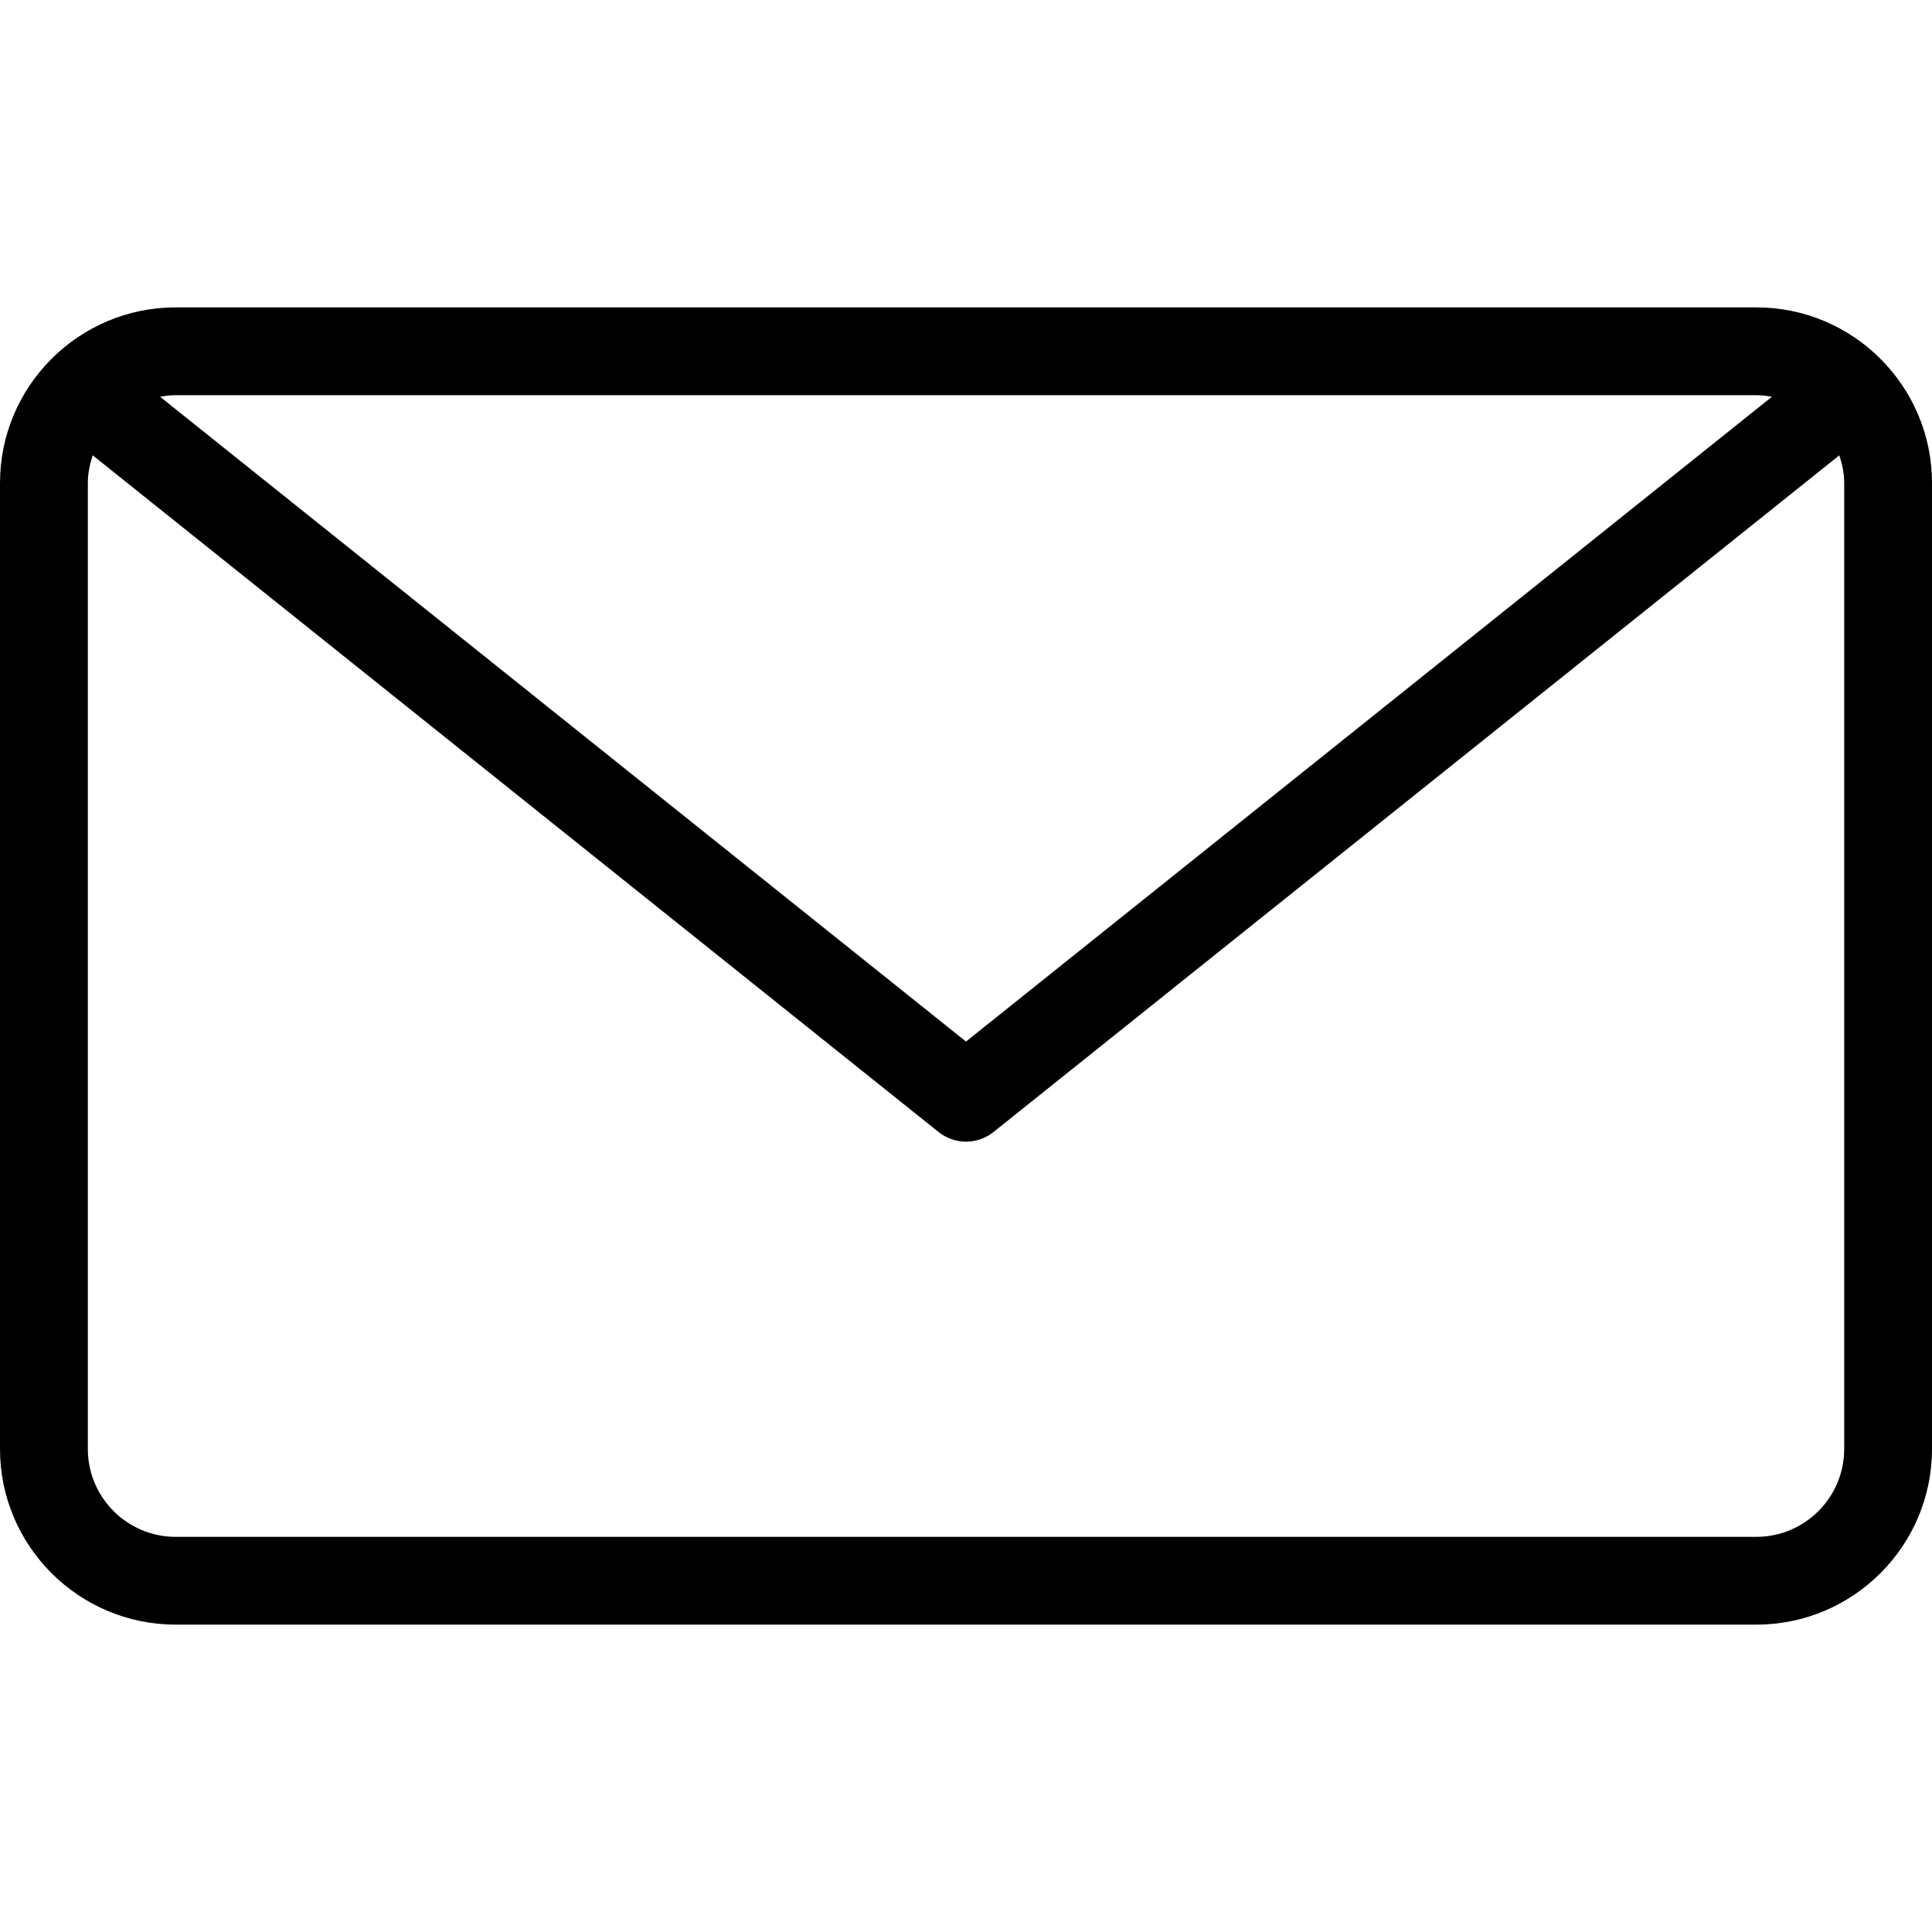
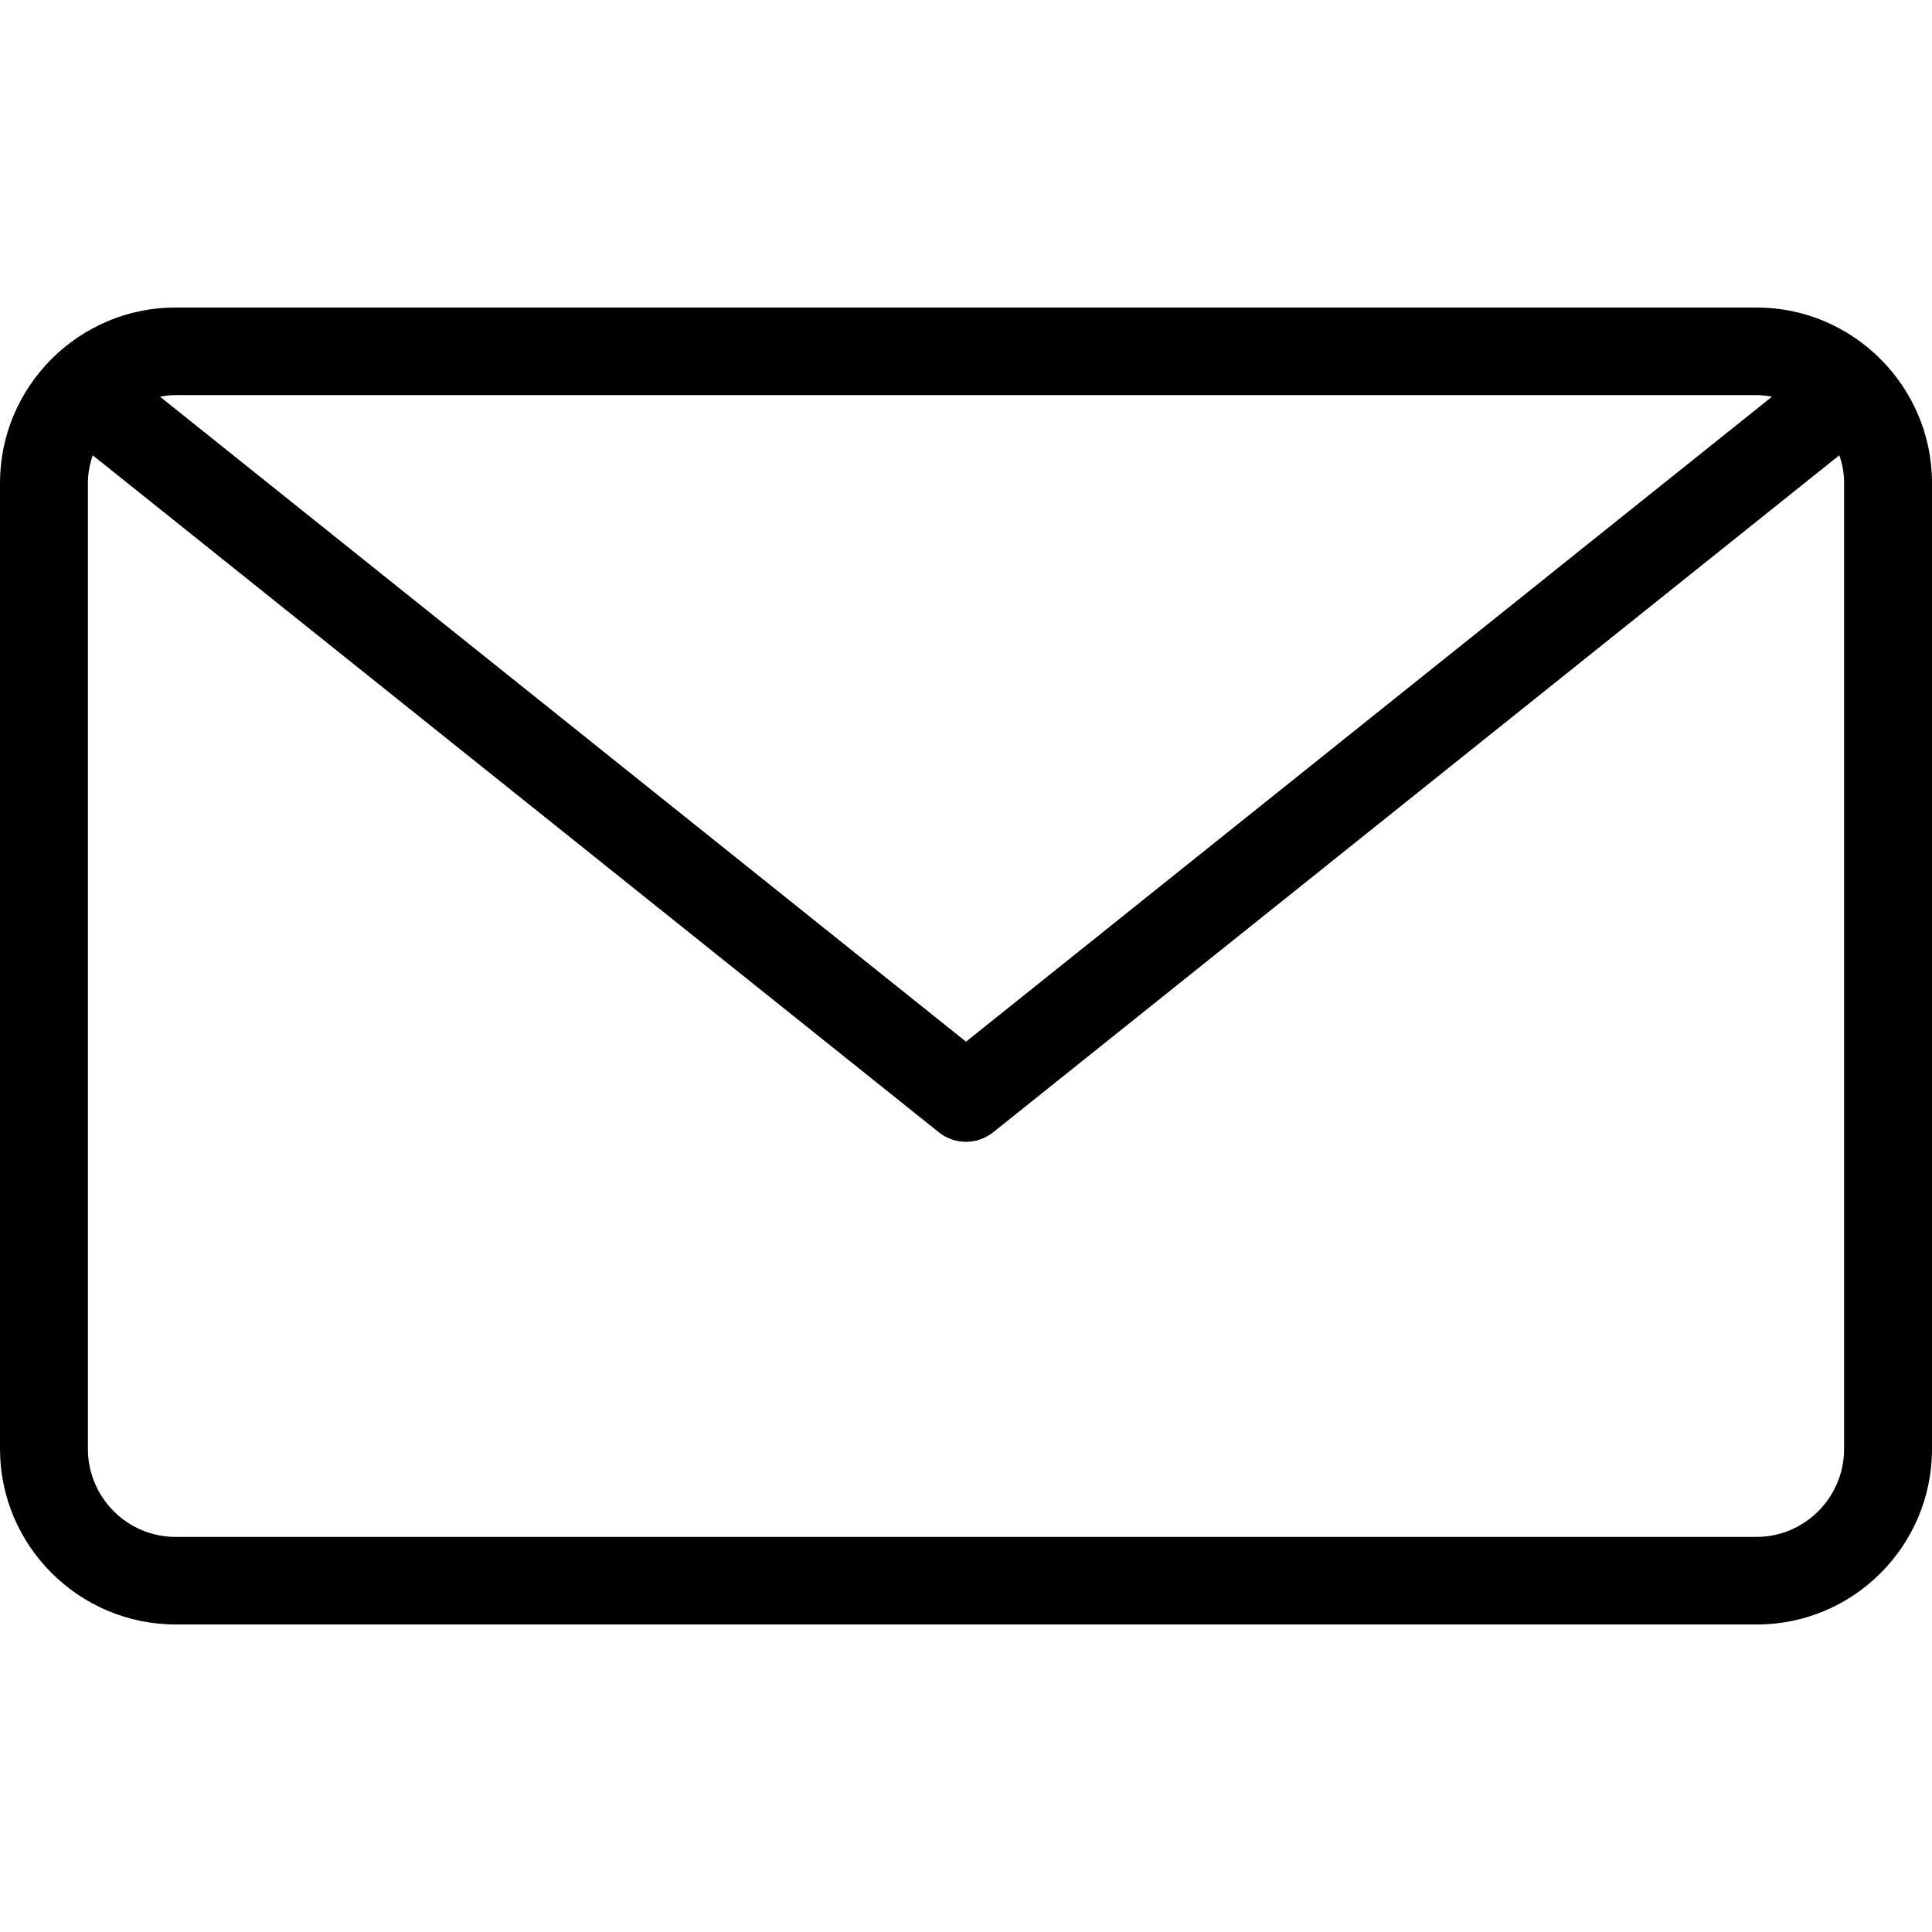
- <svg xmlns="http://www.w3.org/2000/svg" version="1.1" id="layers" x="0px" y="0px" width="60px" height="60px" viewBox="0 0 60 60" style="enable-background:new 0 0 60 60;" xml:space="preserve">
-   <style type="text/css">
- 	.st0{fill-rule:evenodd;clip-rule:evenodd;fill:#231F20;}
- 	.st1{fill:#231F20;}
- 	.st2{fill-rule:evenodd;clip-rule:evenodd;}
- 	.st3{fill:#202020;}
- </style>
-   <g>
-     <g>
-       <path d="M54.546,9.546H5.455C2.447,9.546,0,11.992,0,15v30c0,3.008,2.447,5.454,5.455,5.454h49.091    c3.007,0,5.454-2.446,5.454-5.454V15C60,11.992,57.553,9.546,54.546,9.546z M54.546,12.273c0.165,0,0.326,0.021,0.483,0.049    L30,32.347L4.972,12.322c0.157-0.028,0.318-0.049,0.483-0.049H54.546z M57.273,45.001c0,1.503-1.223,2.727-2.727,2.727H5.455    c-1.504,0-2.727-1.224-2.727-2.727V15c0-0.302,0.061-0.587,0.152-0.859l26.269,21.016c0.249,0.198,0.55,0.298,0.852,0.298    c0.301,0,0.602-0.1,0.851-0.298l26.269-21.016c0.091,0.272,0.152,0.557,0.152,0.859V45.001z" />
-     </g>
-   </g>
+ <svg xmlns="http://www.w3.org/2000/svg" width="60" height="60" viewBox="0 0 60 60">
+   <path d="M54.55 9.55H5.45C2.45 9.55 0 12 0 15v30c0 3 2.45 5.45 5.46 5.45h49.1c3 0 5.44-2.44 5.44-5.45V15c0-3-2.45-5.45-5.45-5.45zm0 2.72c.16 0 .32.02.48.05L30 32.35 4.97 12.32c.16-.03.32-.05.5-.05h49.08zM57.27 45c0 1.5-1.22 2.73-2.72 2.73H5.45c-1.5 0-2.72-1.23-2.72-2.73V15c0-.3.06-.6.15-.86l26.27 21.02c.25.2.55.3.85.3.3 0 .6-.1.85-.3l26.27-21.02c.1.27.15.56.15.86v30z" />
</svg>
